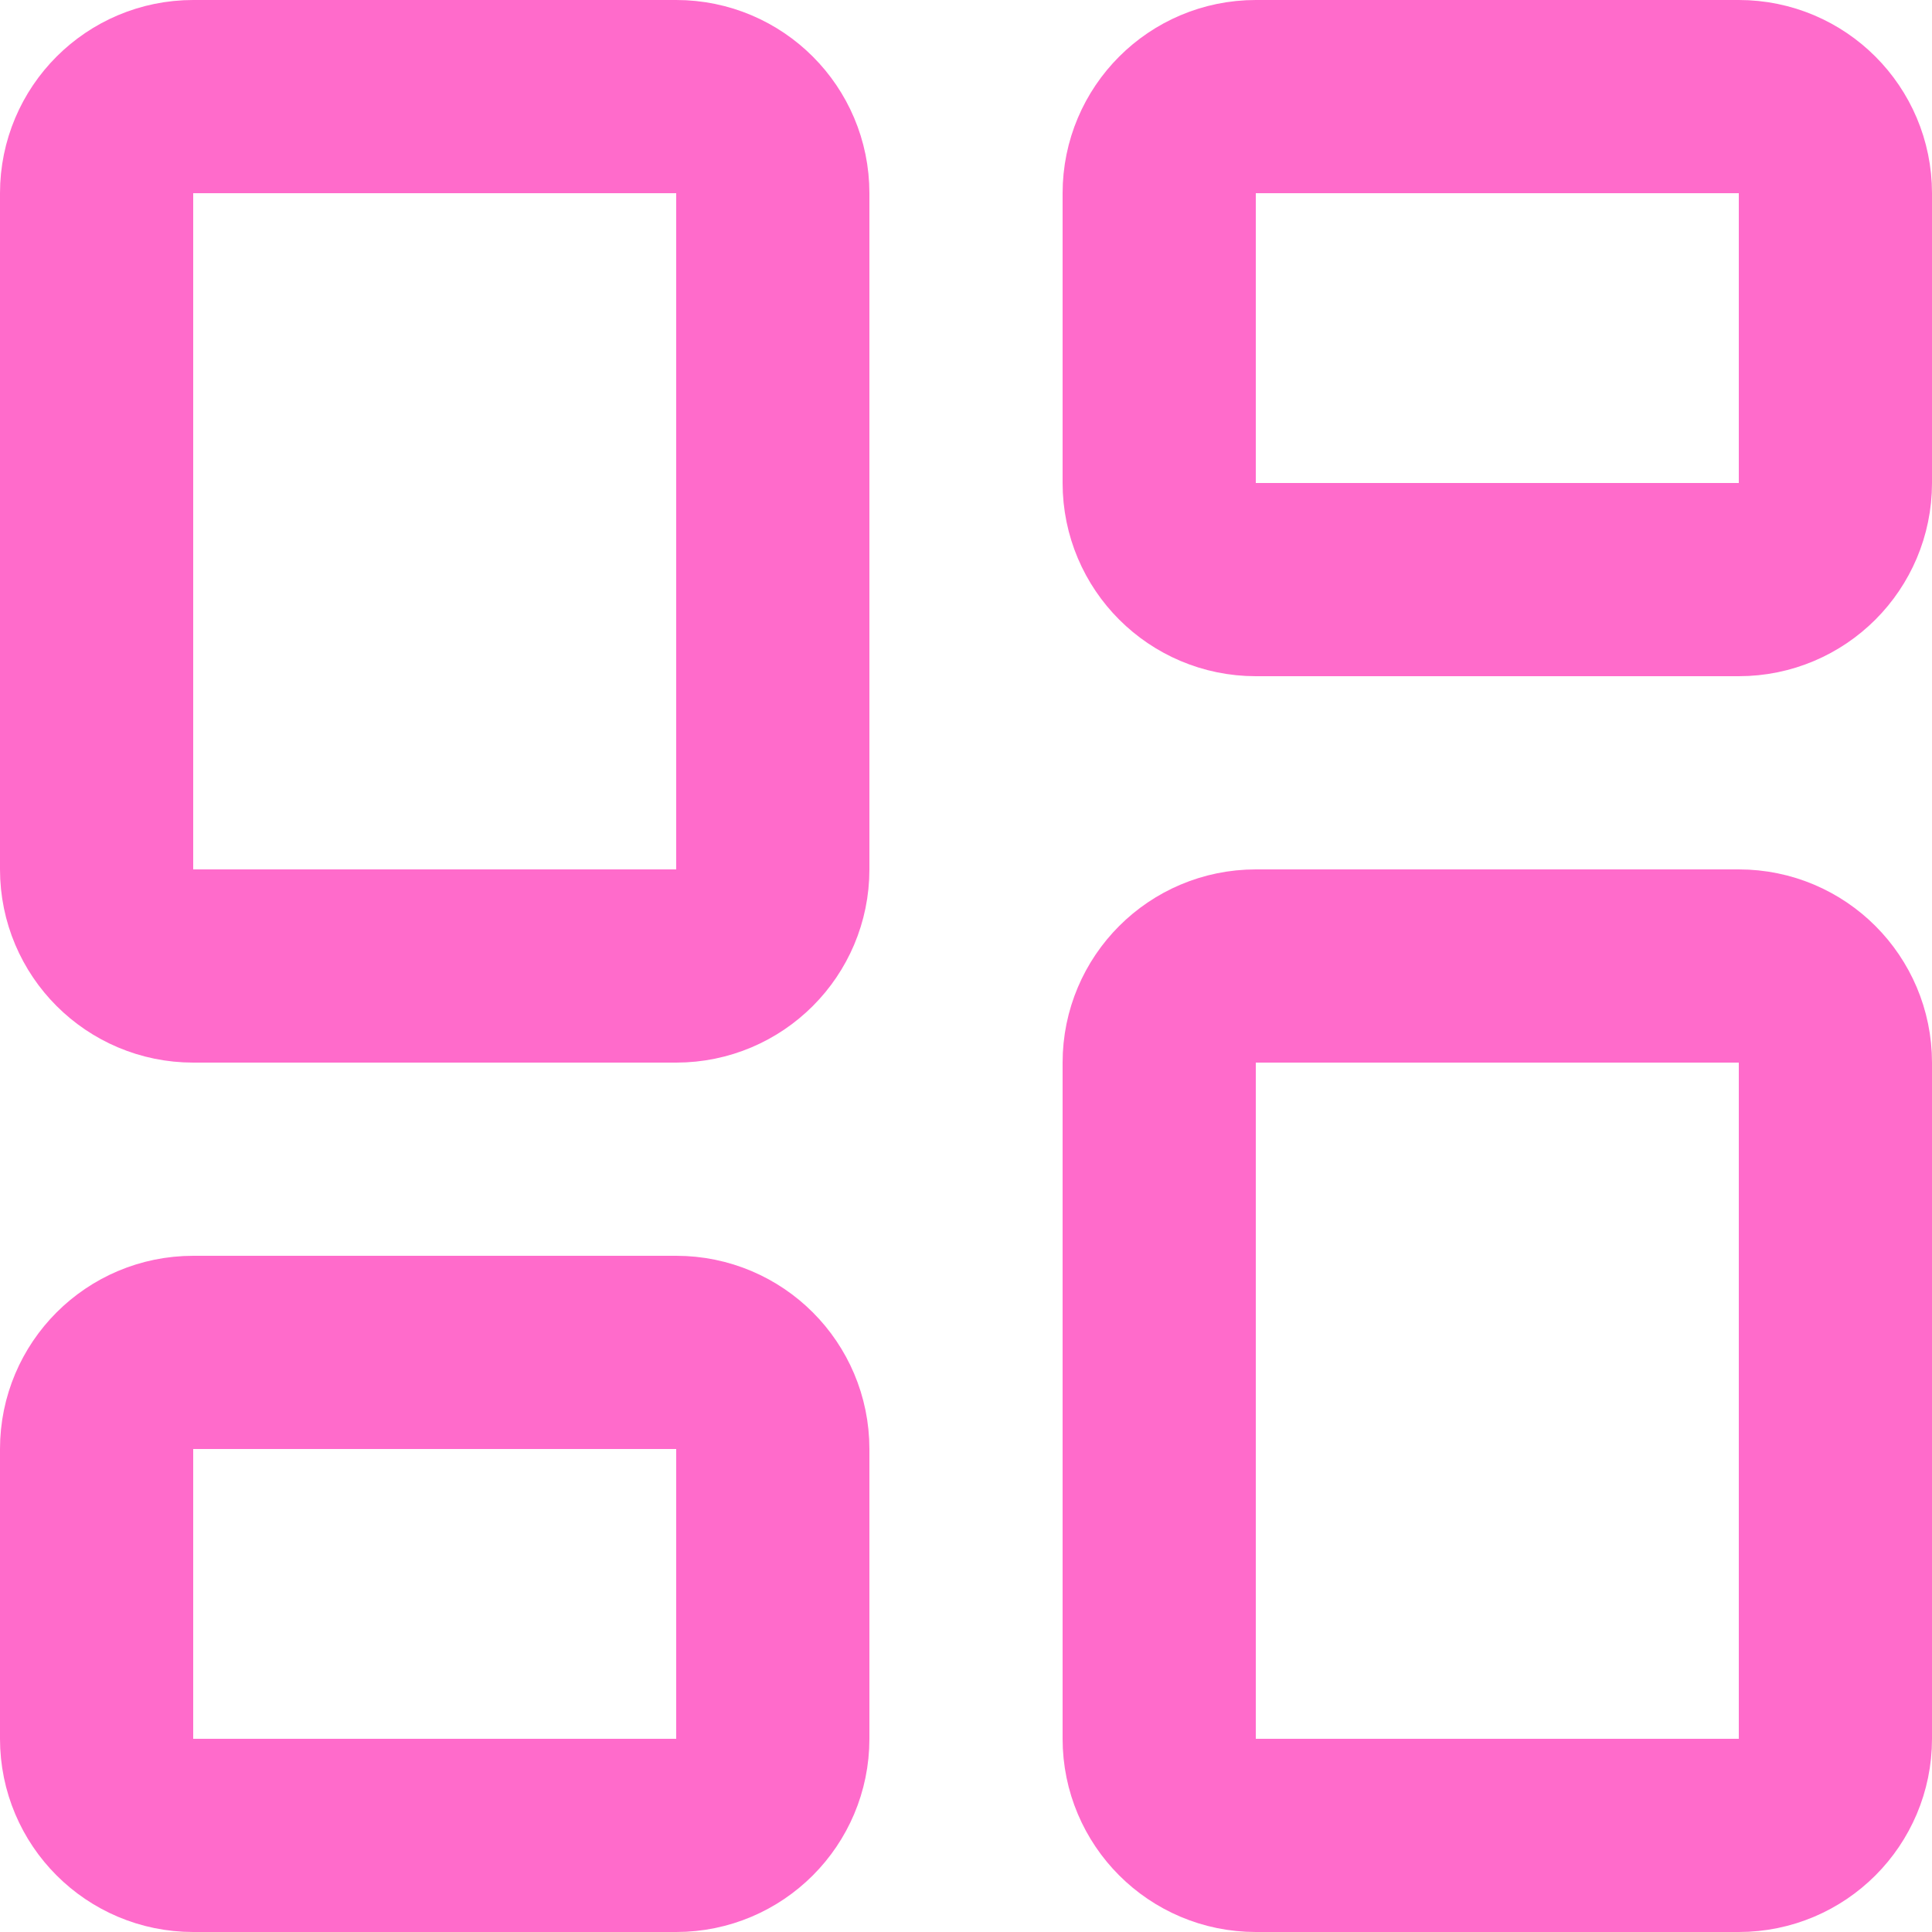
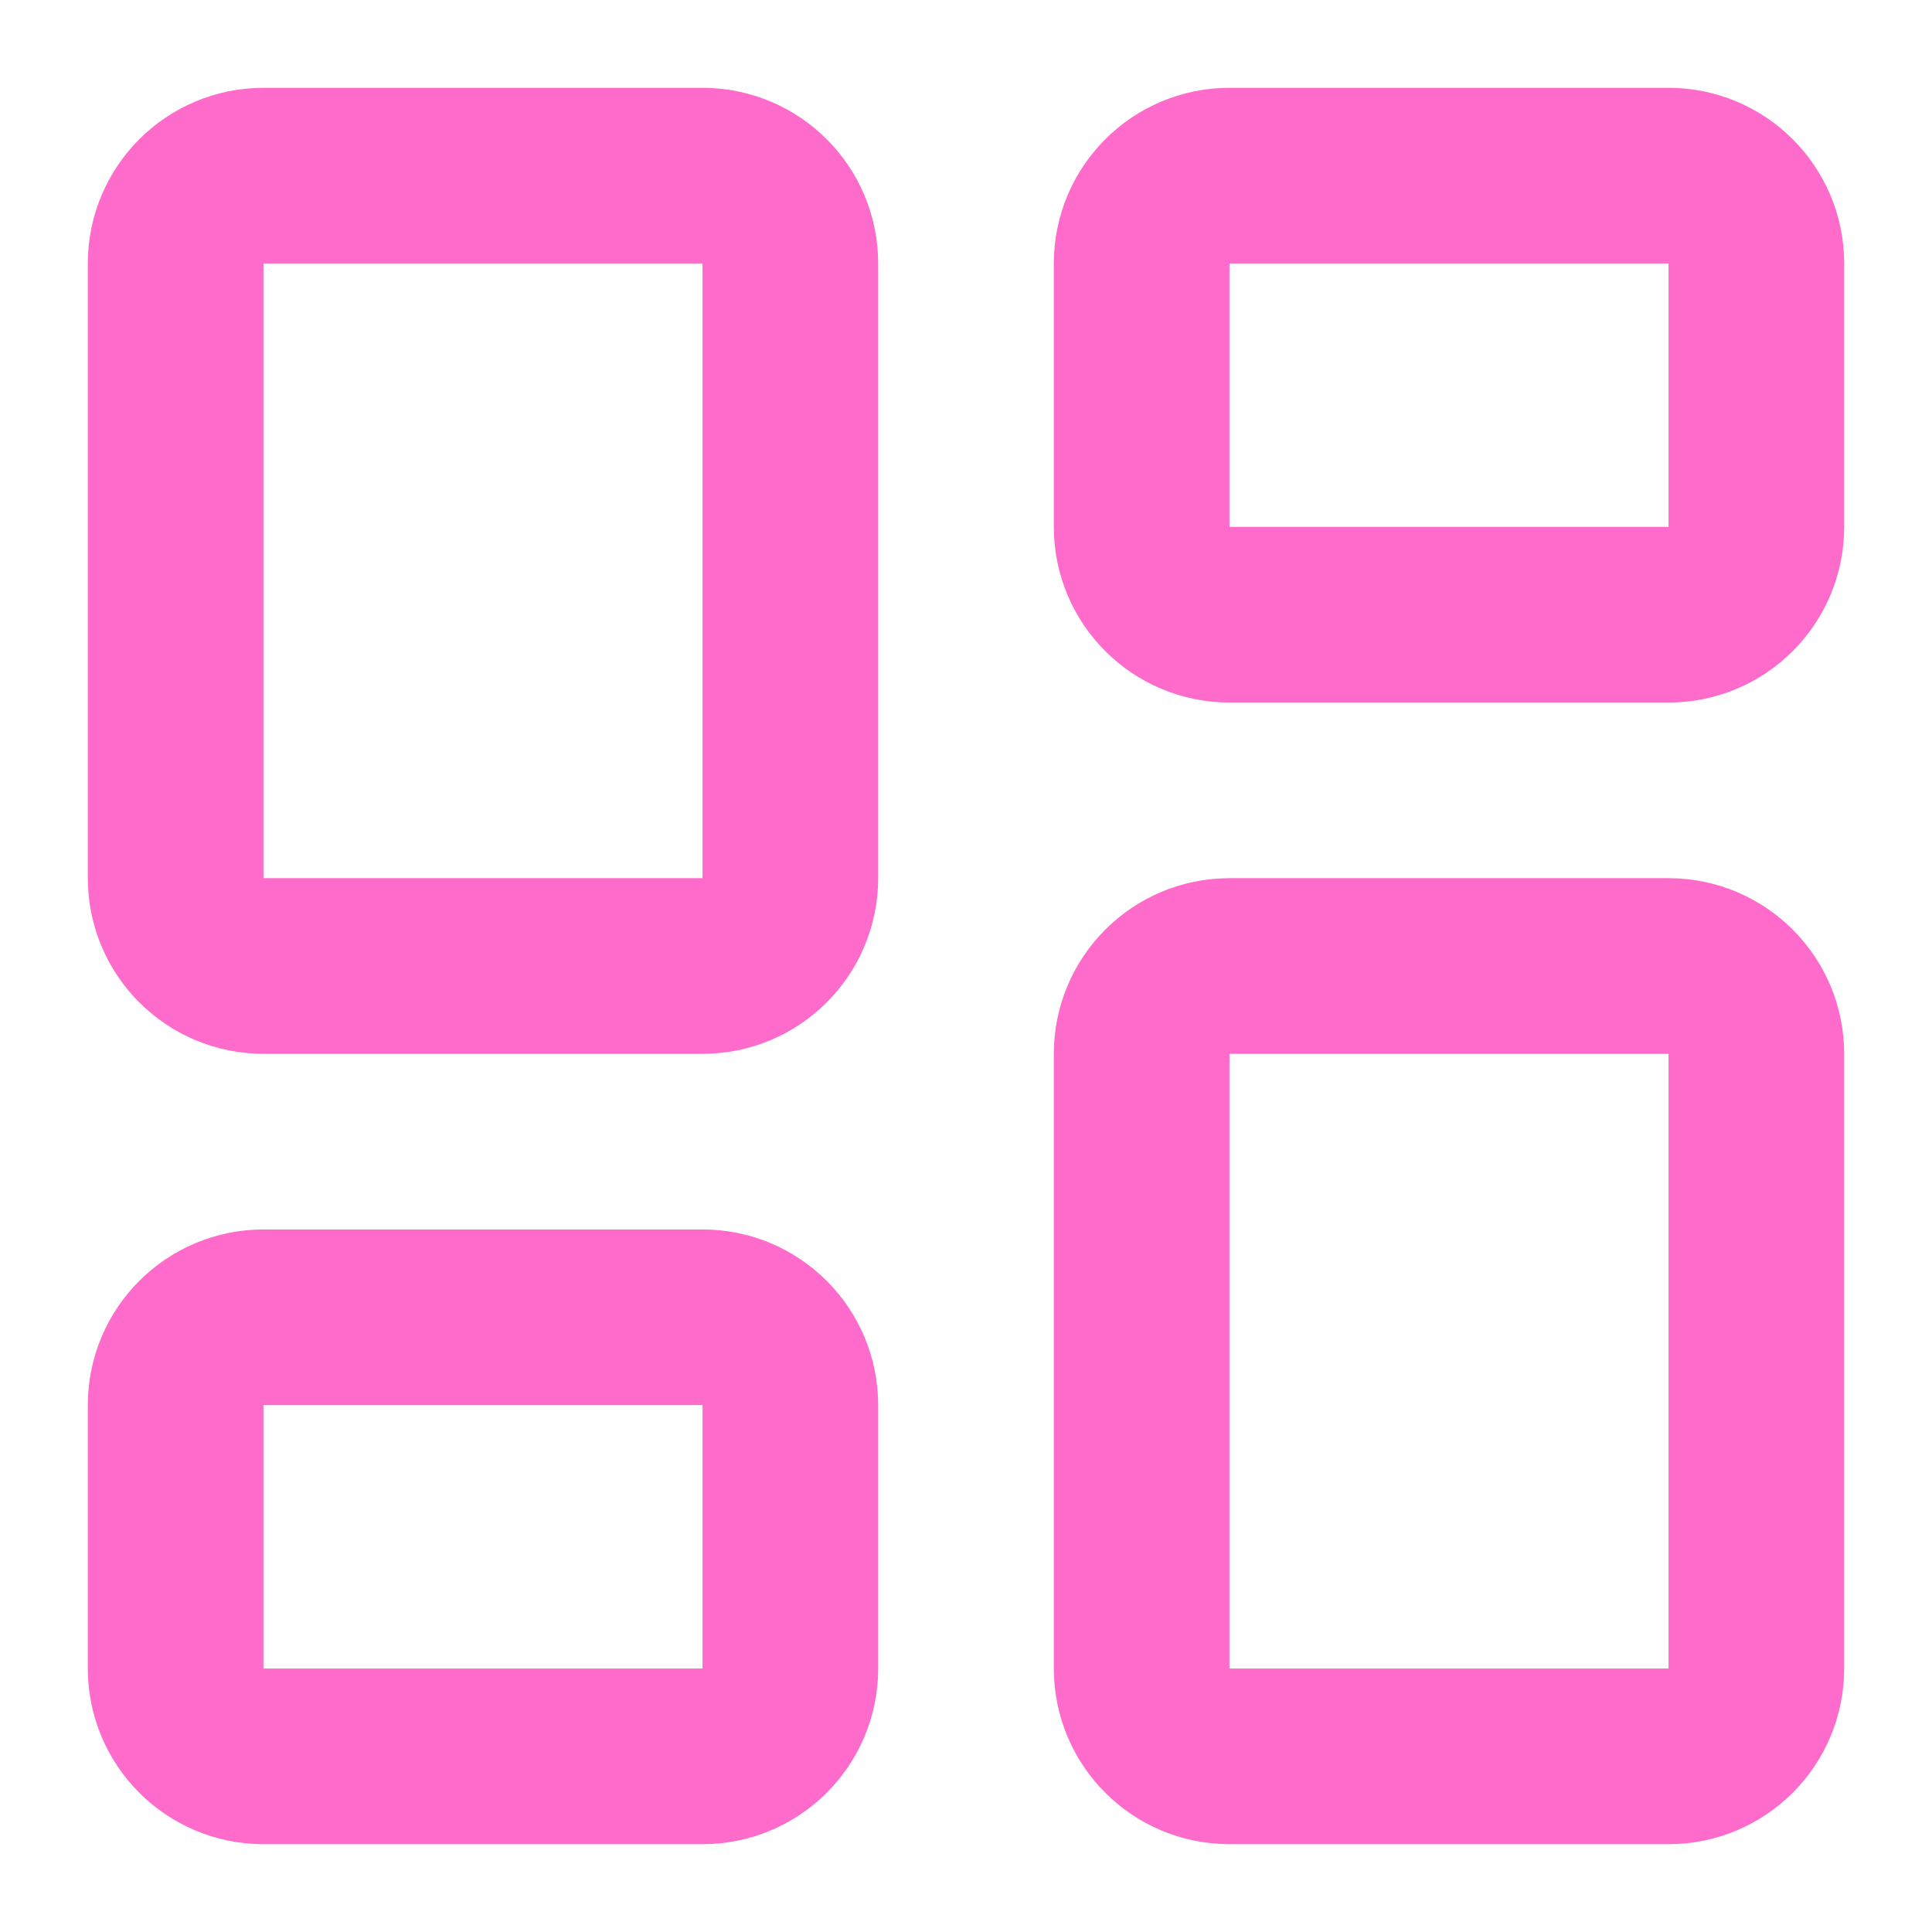
- <svg xmlns="http://www.w3.org/2000/svg" class="logo-color" fill="none" stroke="#FF6BCB" stroke-linecap="round" stroke-linejoin="round" stroke-width="2" version="1.1" viewBox="0 0 20 20">
-   <rect x="1" y="1" width="7" height="9" rx="1" />
-   <rect x="12" y="1" width="7" height="5" rx="1" />
-   <rect x="12" y="10" width="7" height="9" rx="1" />
-   <rect x="1" y="14" width="7" height="5" rx="1" />
+ <svg xmlns="http://www.w3.org/2000/svg" fill="none" stroke="#ff6bcb" stroke-linecap="round" stroke-linejoin="round" stroke-width="2" viewBox="0 0 22 22">
+   <rect x="2" y="2" width="7" height="9" rx="1" />
+   <rect x="13" y="2" width="7" height="5" rx="1" />
+   <rect x="13" y="11" width="7" height="9" rx="1" />
+   <rect x="2" y="15" width="7" height="5" rx="1" />
</svg>
